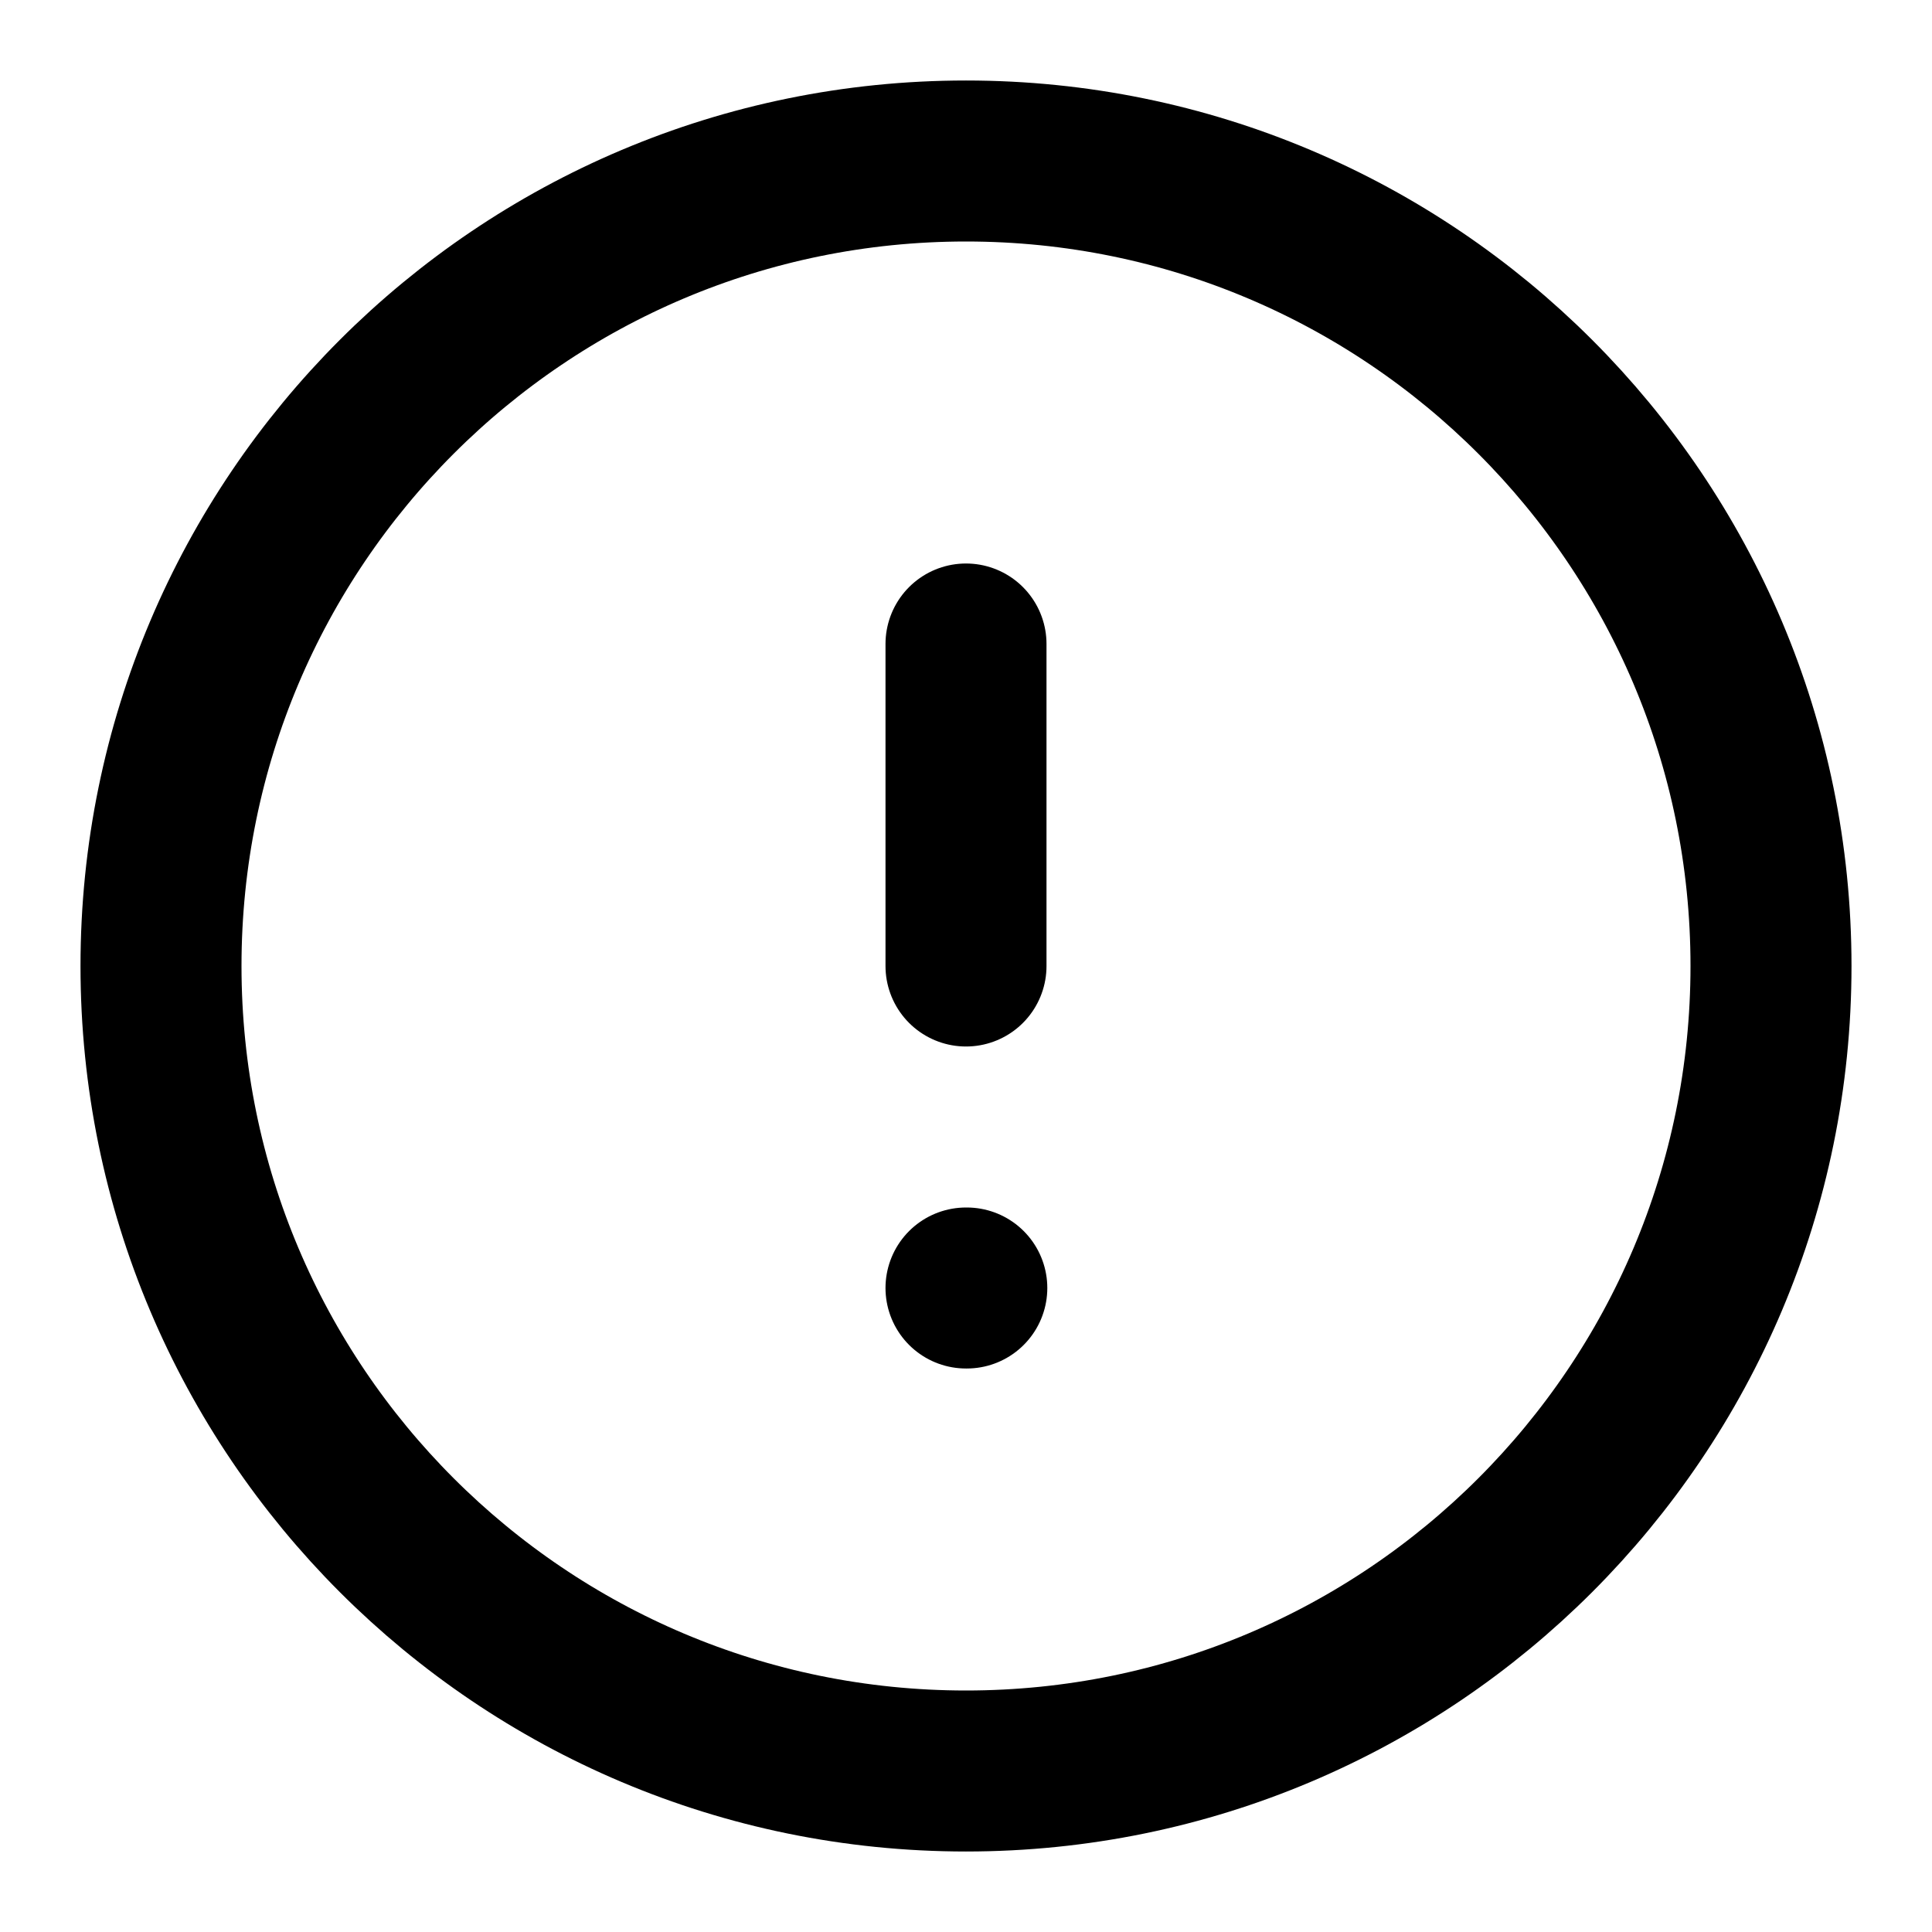
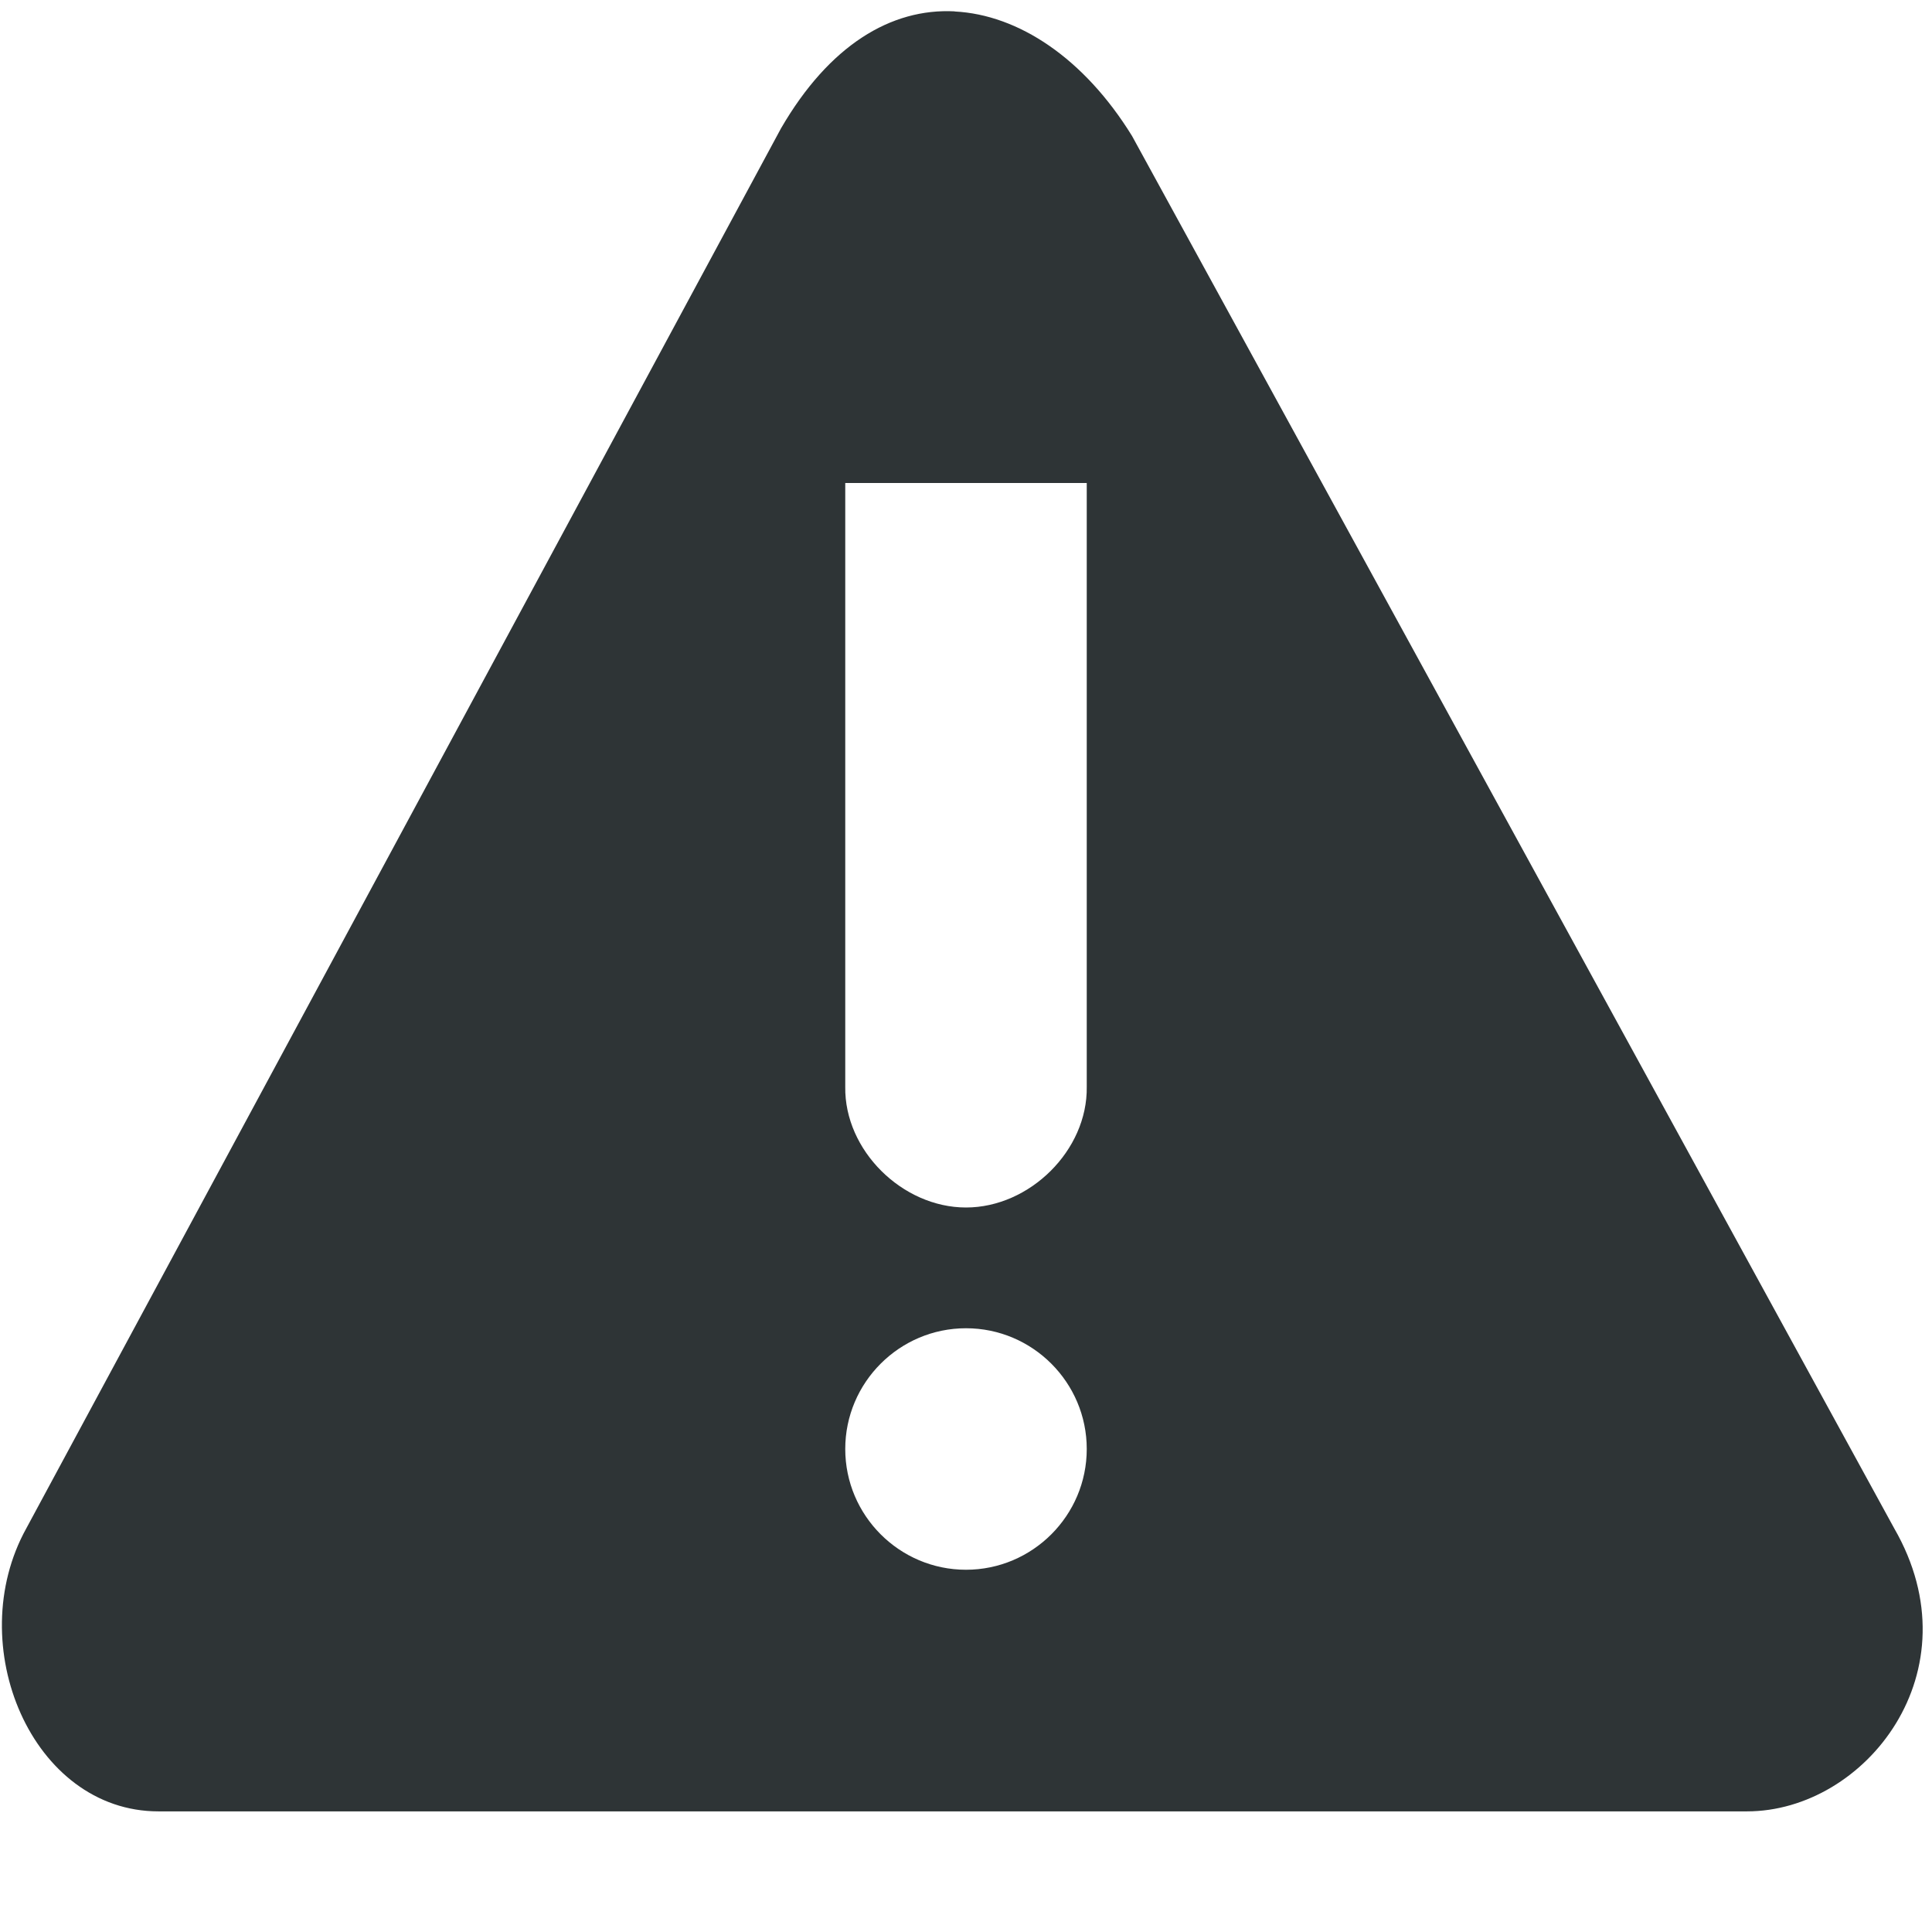
- <svg xmlns="http://www.w3.org/2000/svg" viewBox="0 0 24 24" fill="none" stroke="black" stroke-width="2" stroke-linecap="round" stroke-linejoin="round">
-   <circle cx="12" cy="12" r="10" />
-   <line x1="12" y1="8" x2="12" y2="12" />
-   <line x1="12" y1="16" x2="12.01" y2="16" />
+ <svg xmlns="http://www.w3.org/2000/svg" height="16px" viewBox="0 0 16 16" width="16px">
+   <path d="m 7.906 0.094 c -0.527 -0.027 -1.039 0.281 -1.438 0.969 l -6.25 11.594 c -0.535 0.965 0.047 2.344 1.094 2.344 h 13.156 c 0.98 0 1.902 -1.16 1.219 -2.344 l -6.312 -11.531 c -0.398 -0.645 -0.941 -1.004 -1.469 -1.031 z m 1.094 3.906 v 5 c 0.008 0.527 -0.473 1 -1 1 s -1.008 -0.473 -1 -1 v -5 z m -1 7 c 0.551 0 1 0.449 1 1 s -0.449 1 -1 1 s -1 -0.449 -1 -1 s 0.449 -1 1 -1 z m 0 0" fill="#2e3436" />
</svg>
